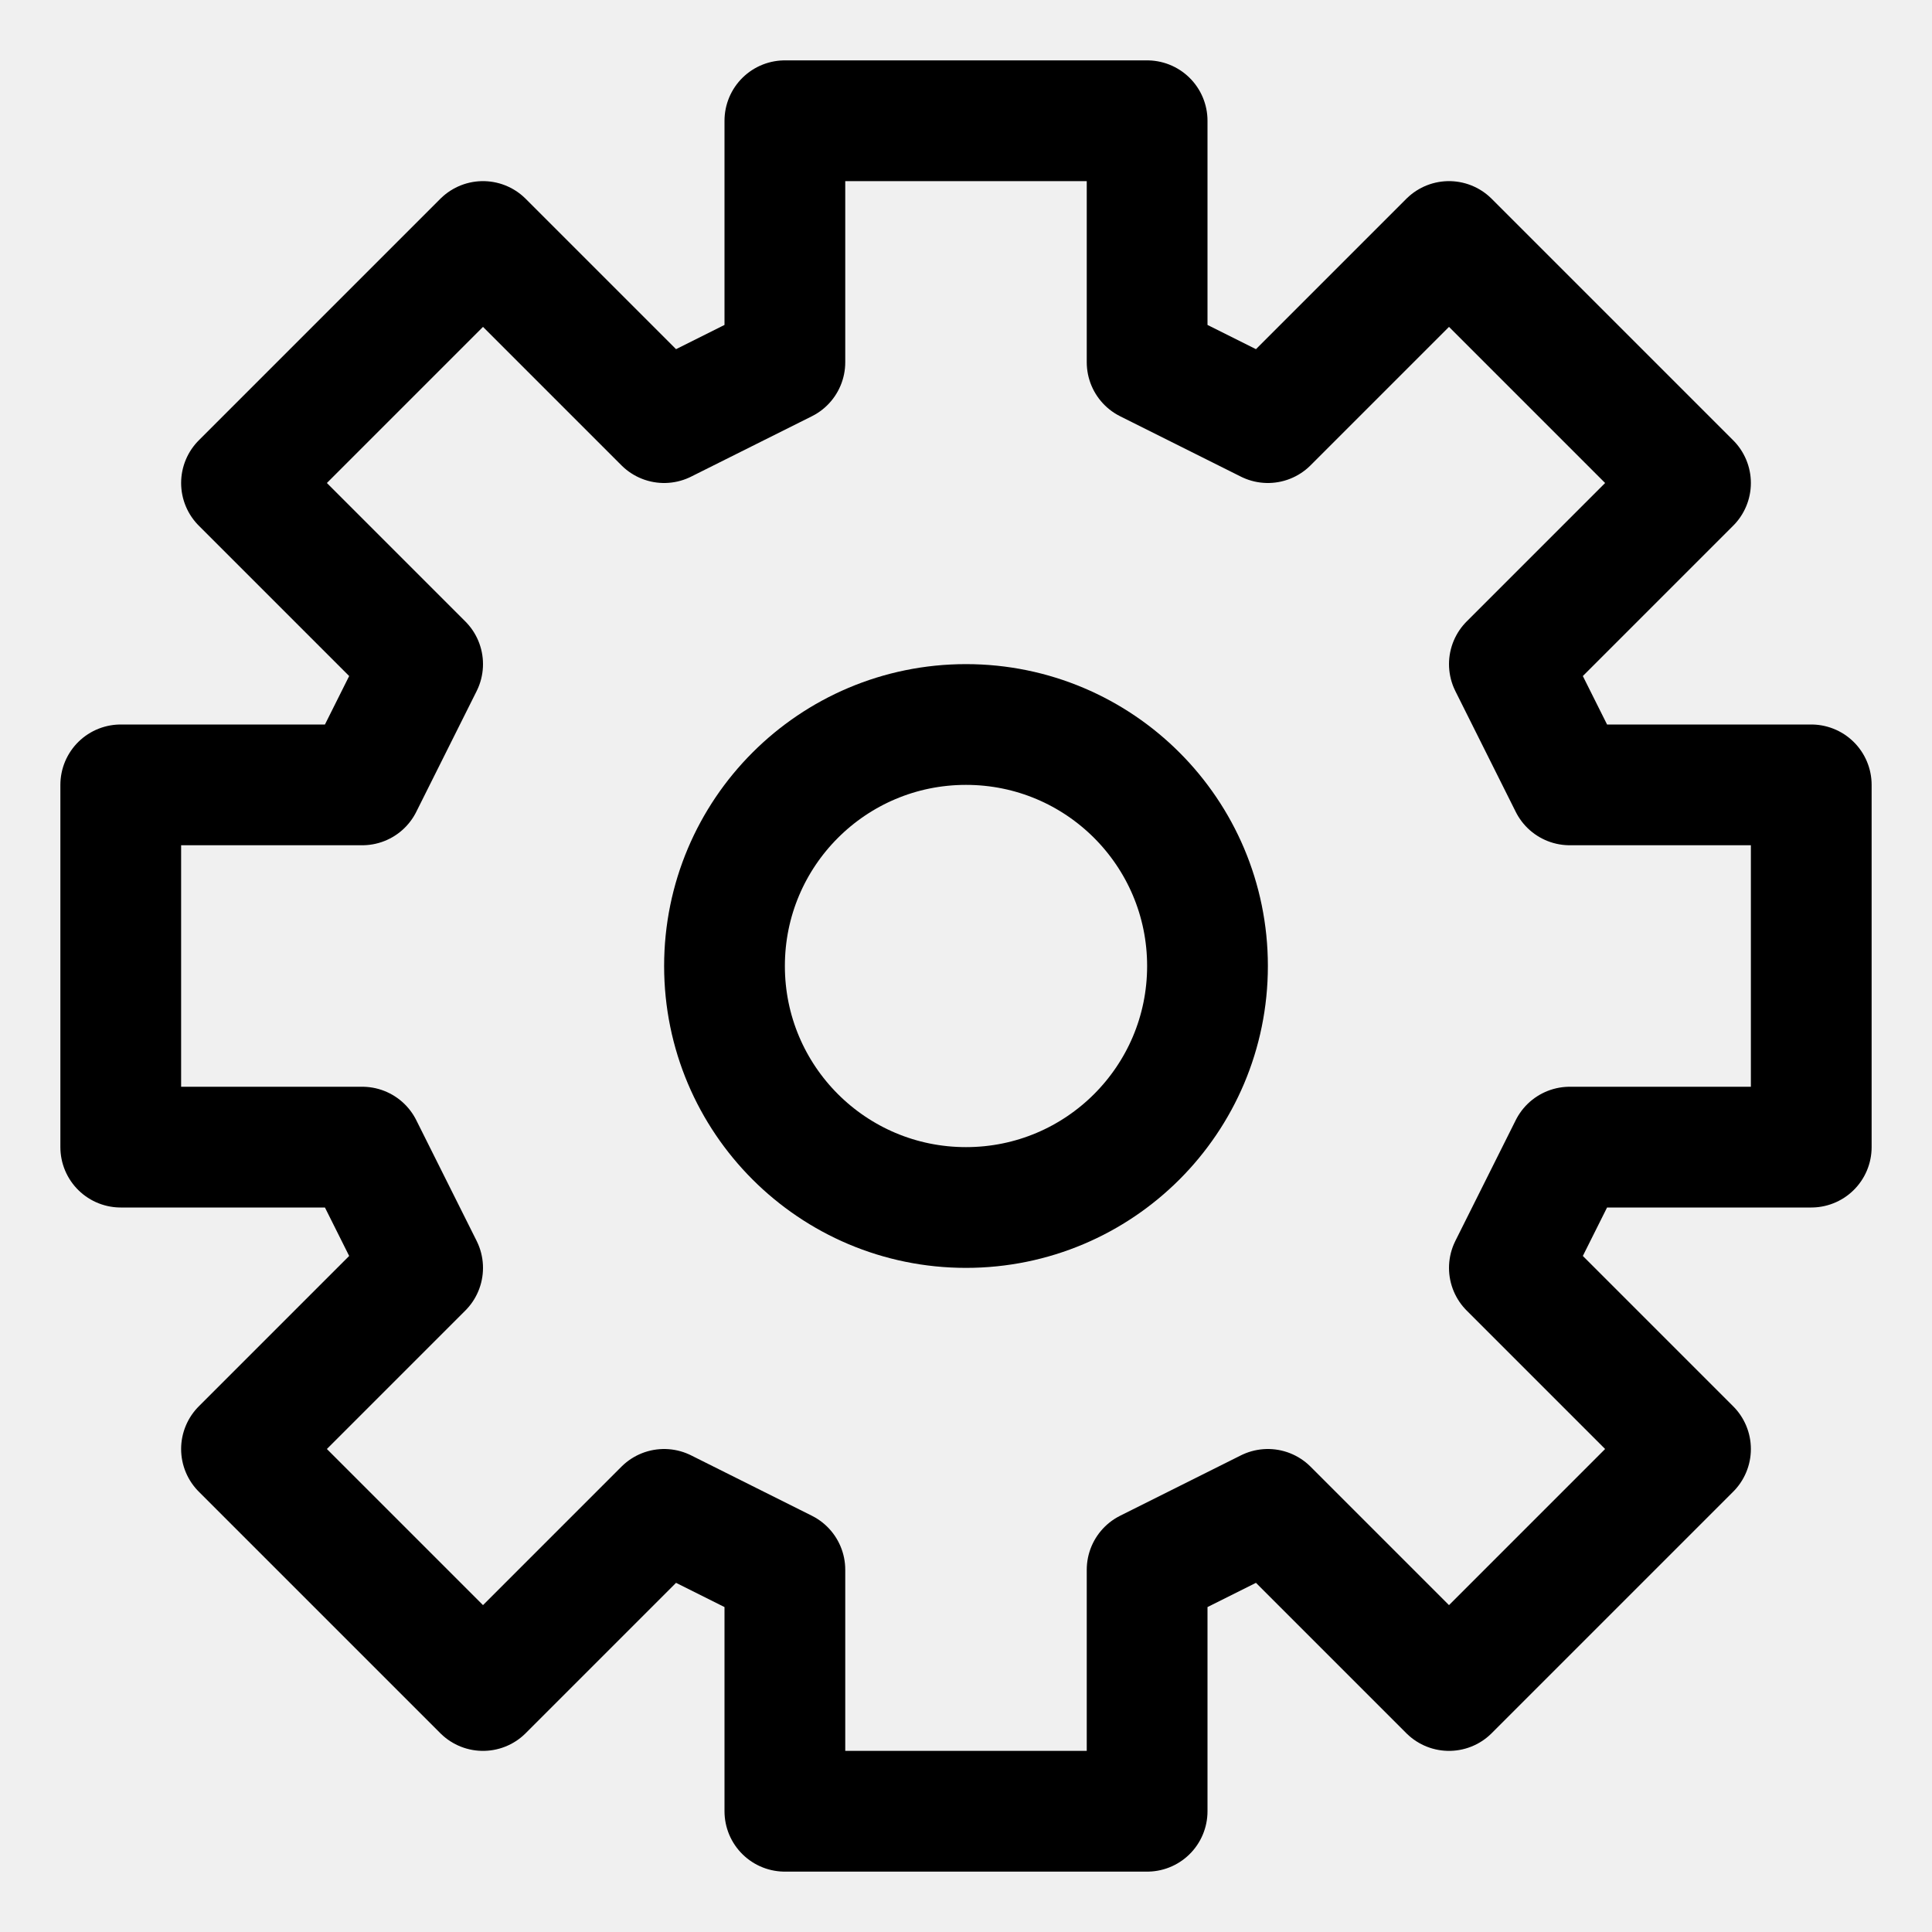
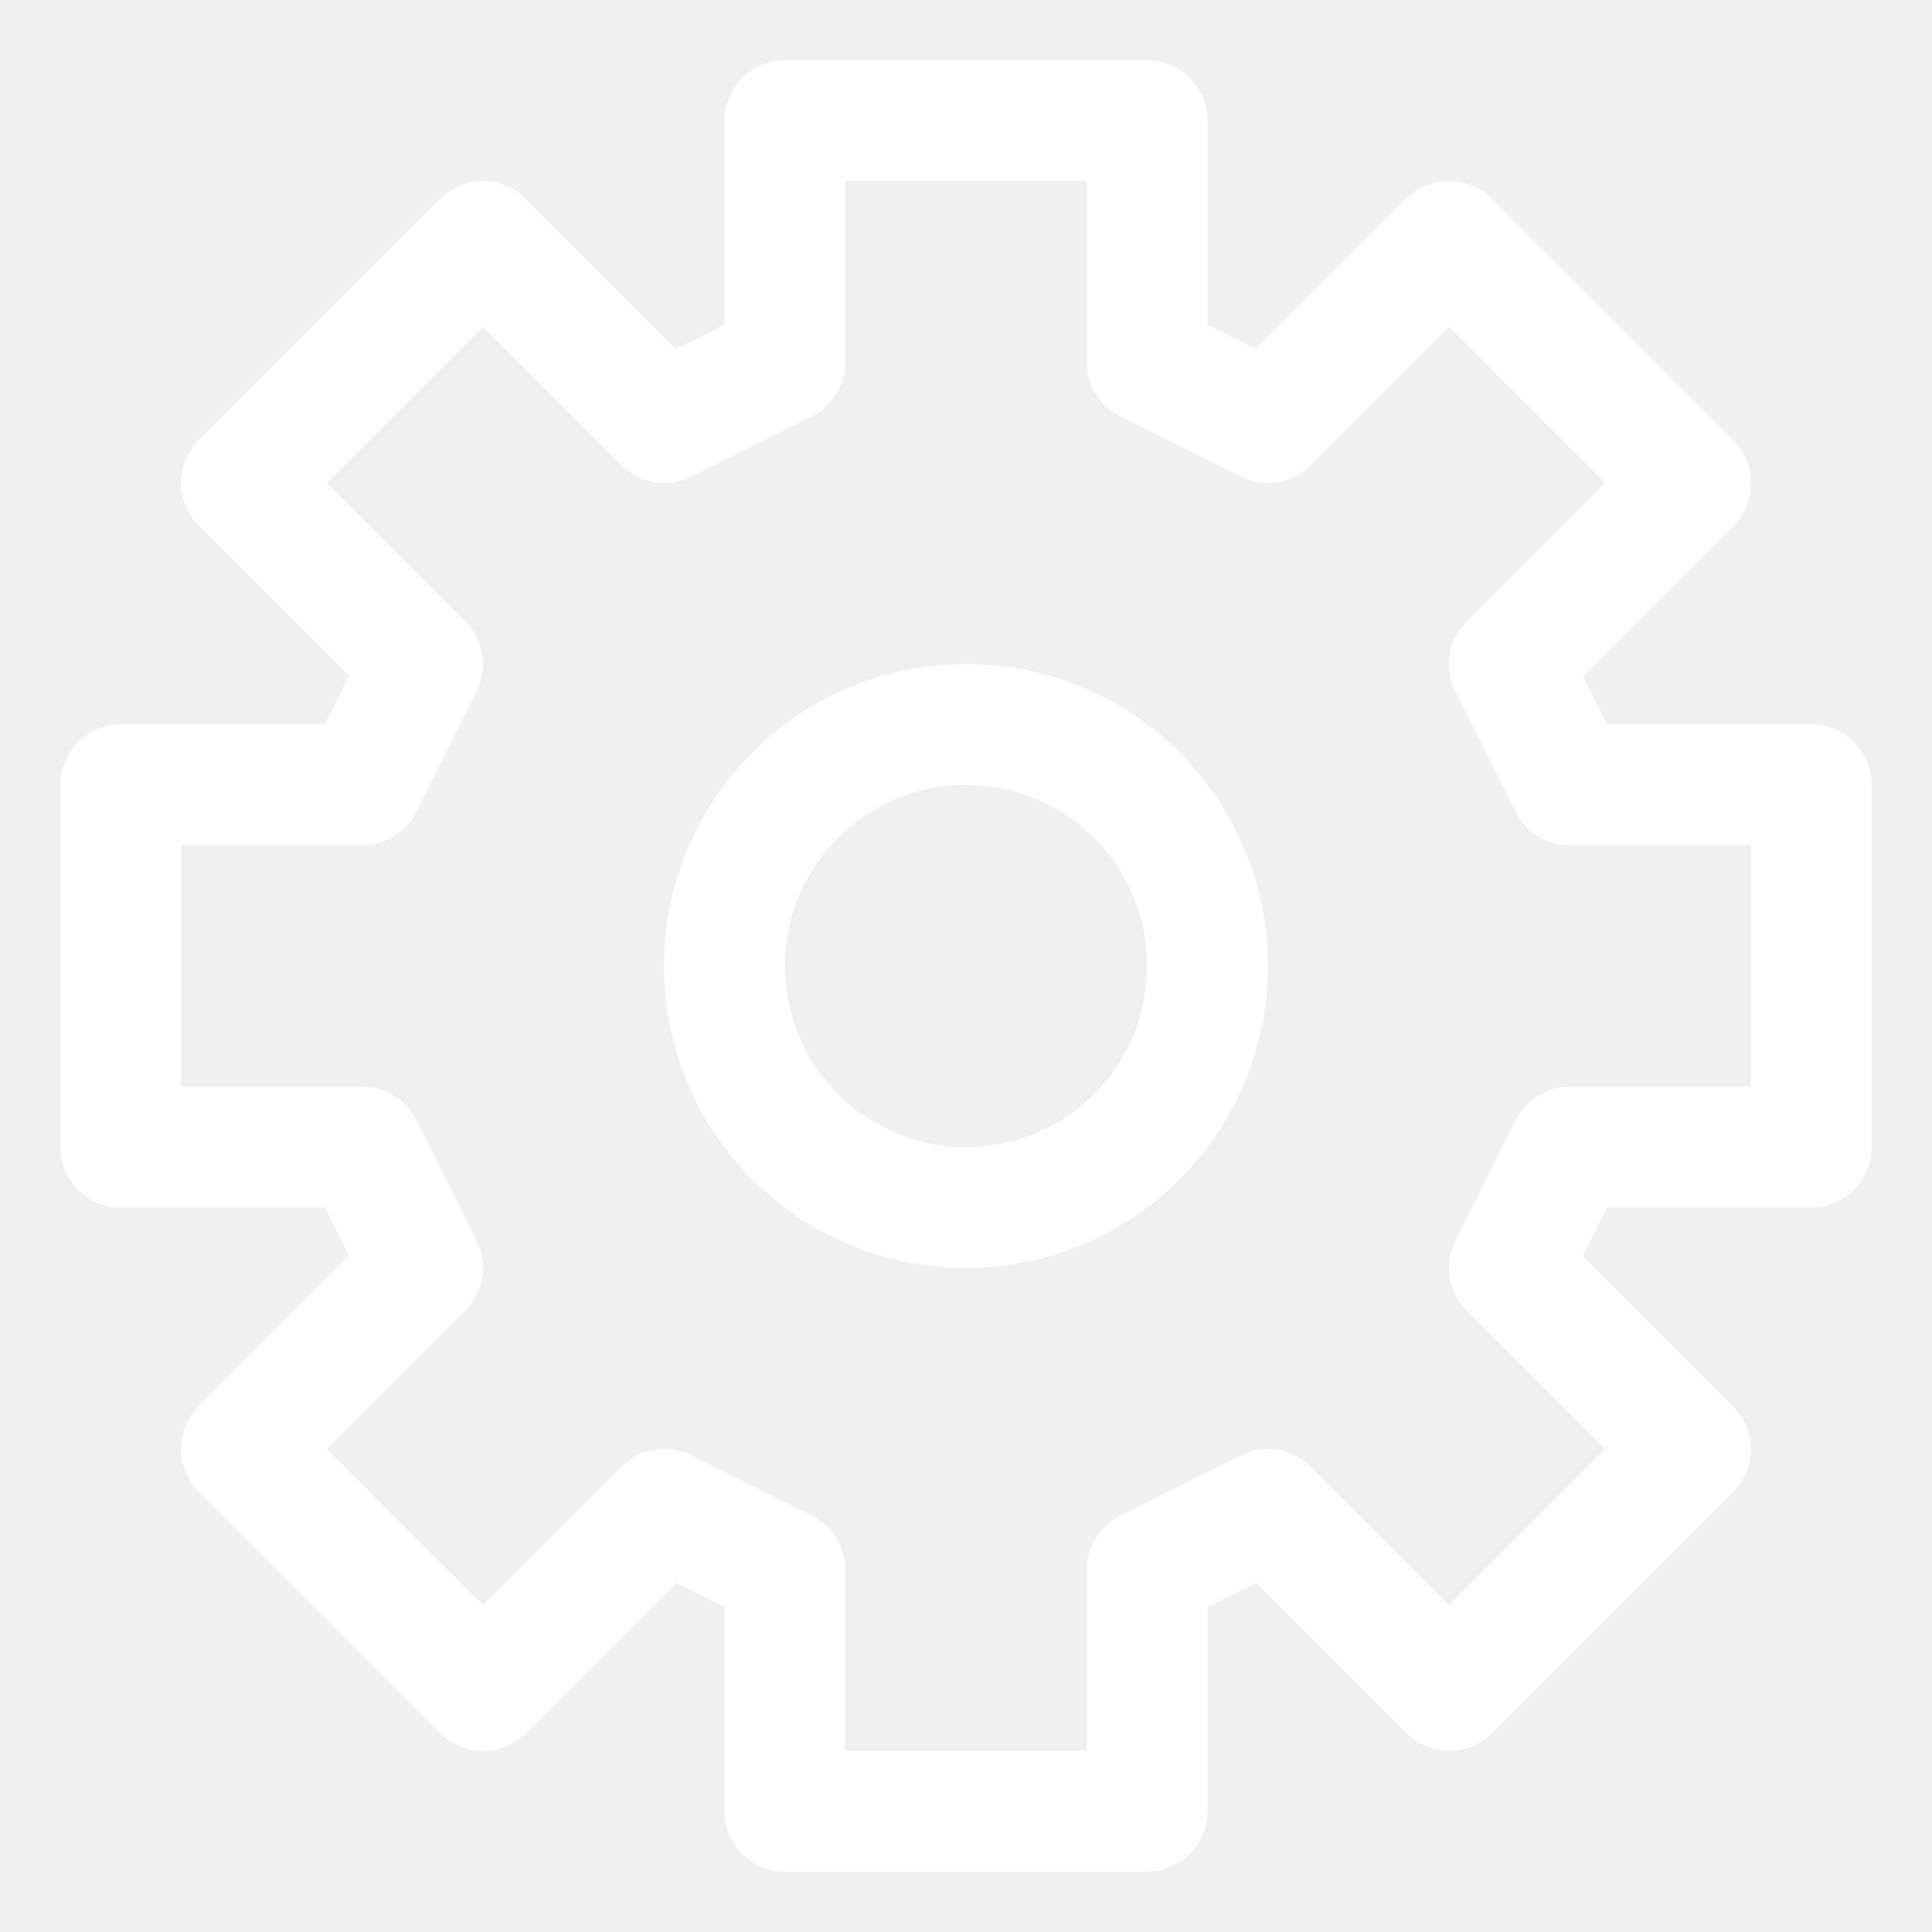
<svg xmlns="http://www.w3.org/2000/svg" width="16" height="16" viewBox="0 0 16 16" fill="none">
-   <path d="M6.5 1V3L5.5 3.5L4 2L2 4L3.5 5.5L3 6.5H1V9.5H3L3.5 10.5L2 12L4 14L5.5 12.5L6.5 13V15H9.5V13L10.5 12.5L12 14L14 12L12.5 10.5L13 9.5H15V6.5H13L12.5 5.5L14 4L12 2L10.5 3.5L9.5 3V1H6.5Z" stroke="black" stroke-linecap="round" stroke-linejoin="round" />
-   <path d="M8 10C9.105 10 10 9.105 10 8C10 6.895 9.105 6 8 6C6.895 6 6 6.895 6 8C6 9.105 6.895 10 8 10Z" stroke="black" stroke-linecap="round" stroke-linejoin="round" />
+   <path d="M6.5 1V3L5.5 3.5L4 2L2 4L3.5 5.5L3 6.5H1V9.5H3L3.5 10.5L2 12L4 14L5.5 12.5L6.5 13V15H9.5V13L10.5 12.5L12 14L14 12L12.5 10.5L13 9.5H15V6.5H13L12.5 5.5L14 4L12 2L10.5 3.5L9.5 3V1H6.5Z" stroke="white" stroke-linecap="round" stroke-linejoin="round" />
+   <path d="M8 10C9.105 10 10 9.105 10 8C10 6.895 9.105 6 8 6C6.895 6 6 6.895 6 8C6 9.105 6.895 10 8 10Z" stroke="white" stroke-linecap="round" stroke-linejoin="round" />
</svg>
